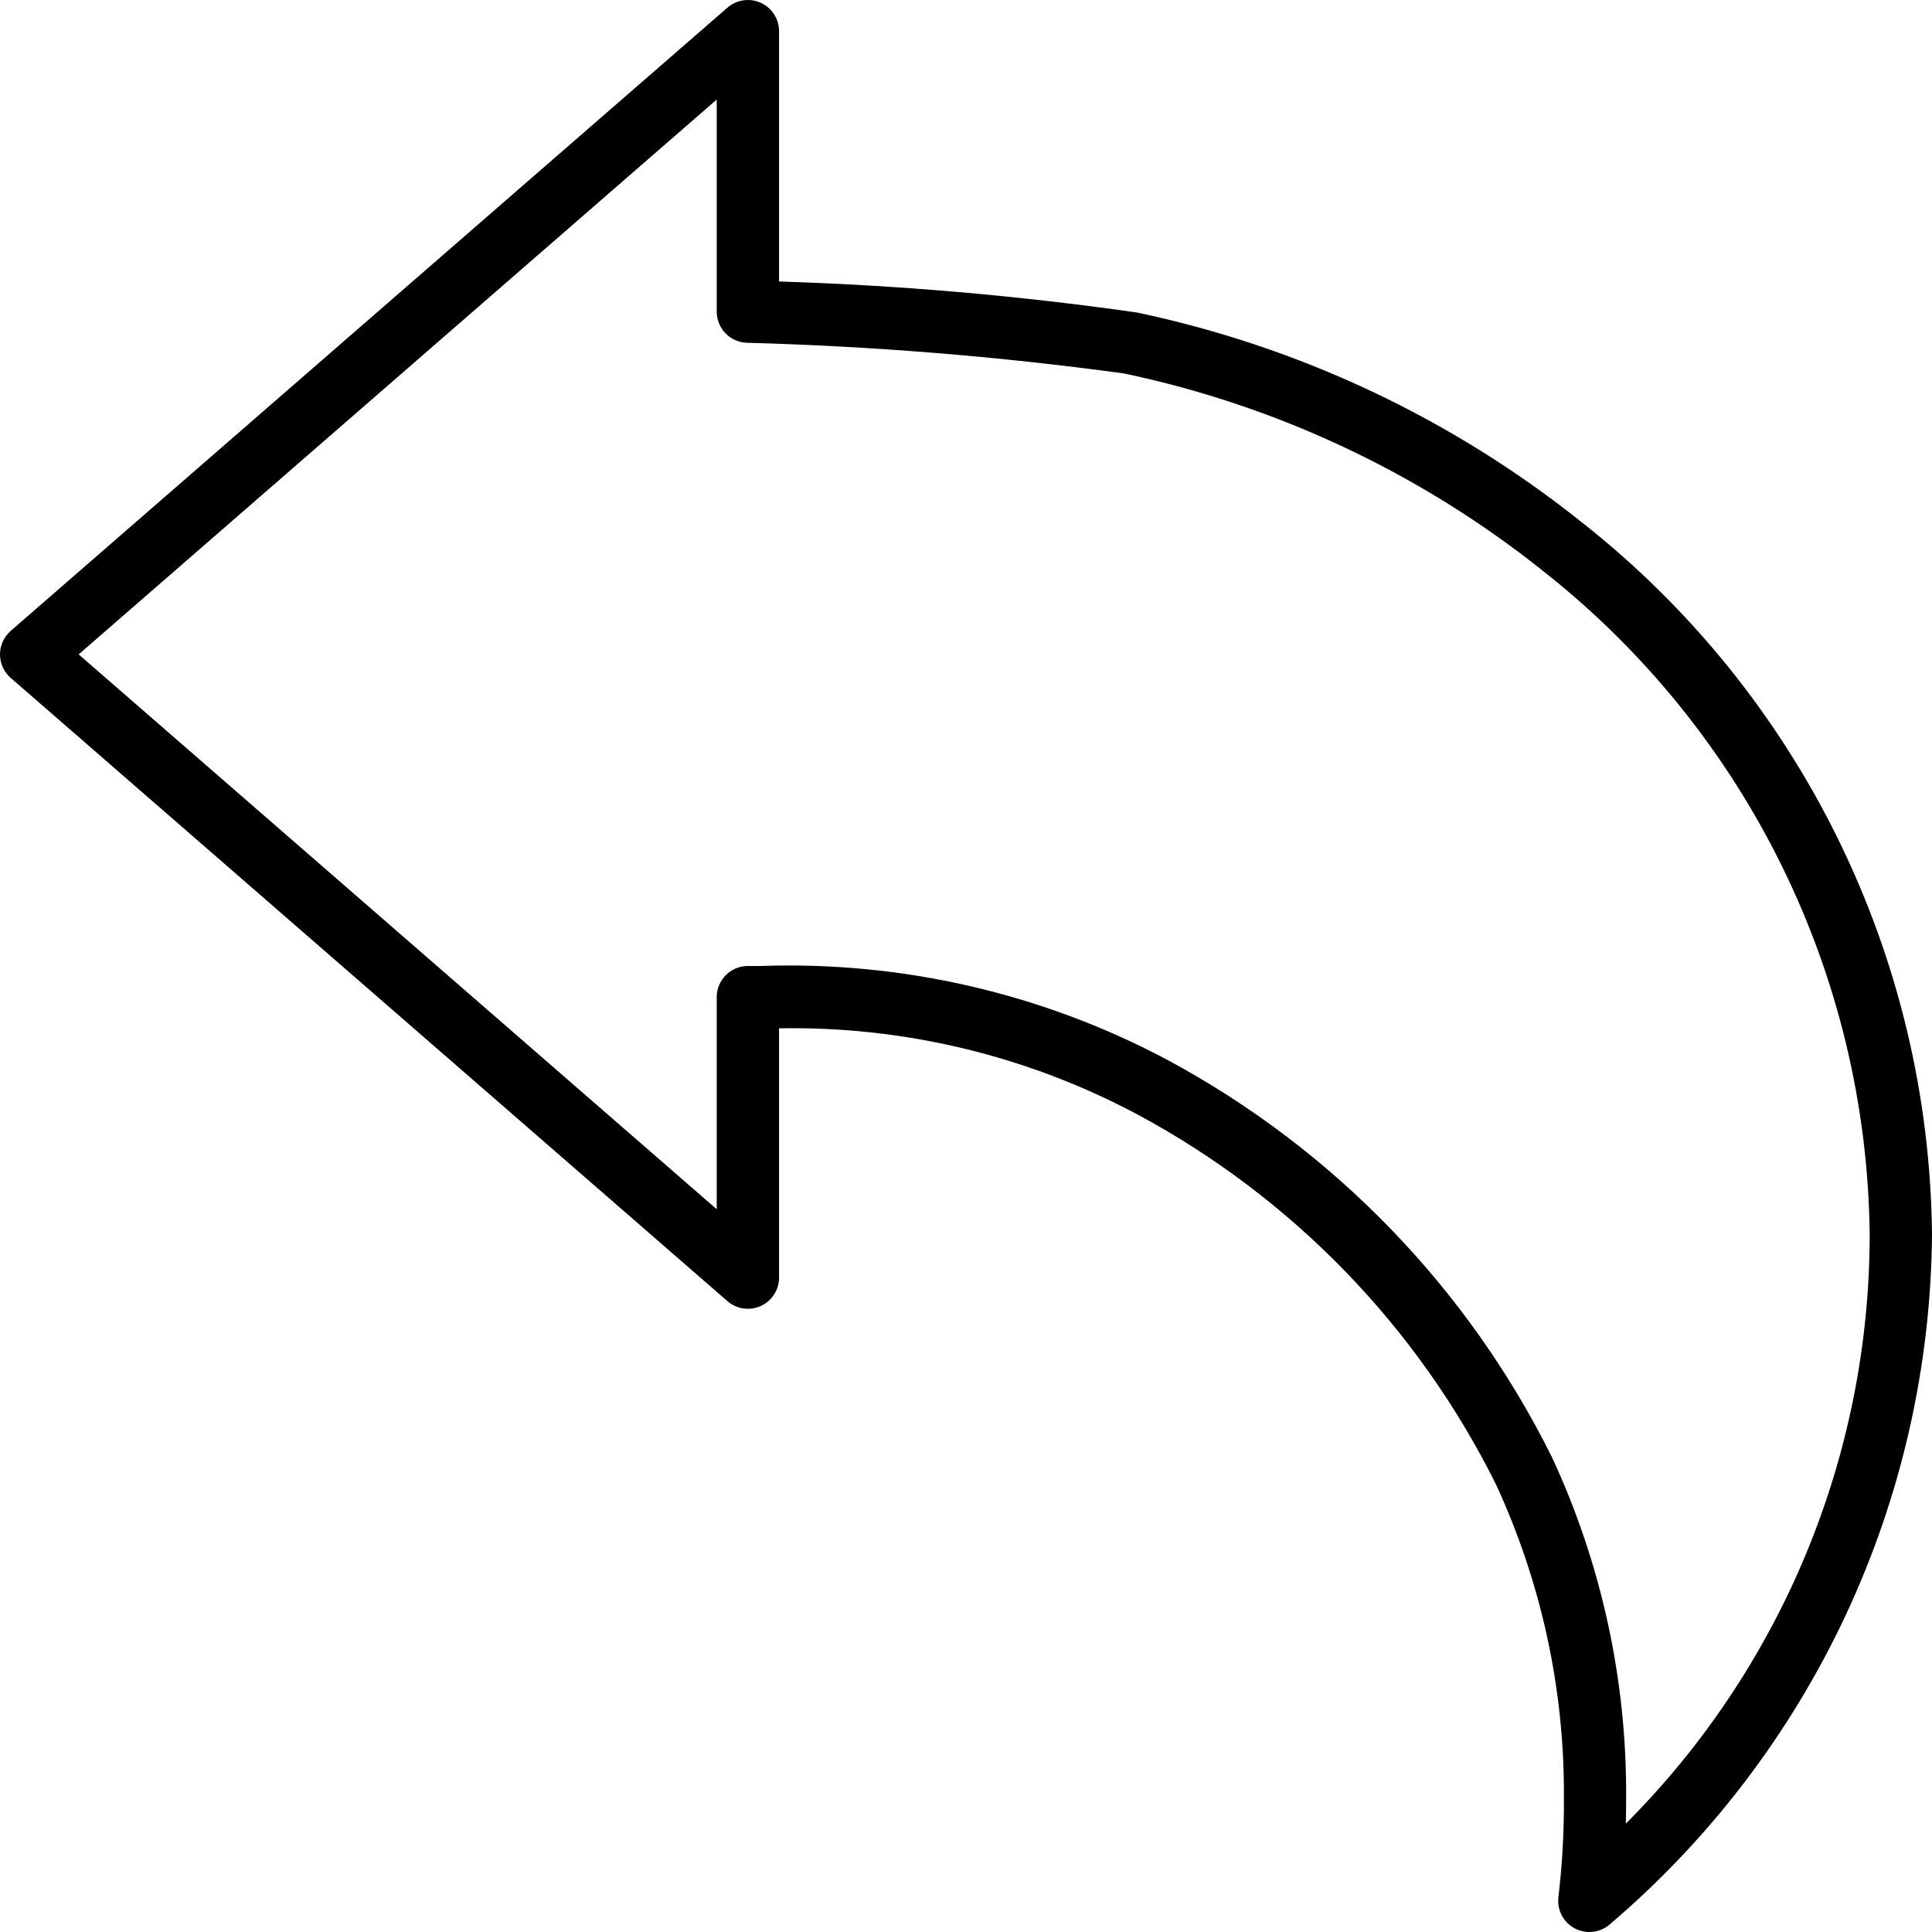
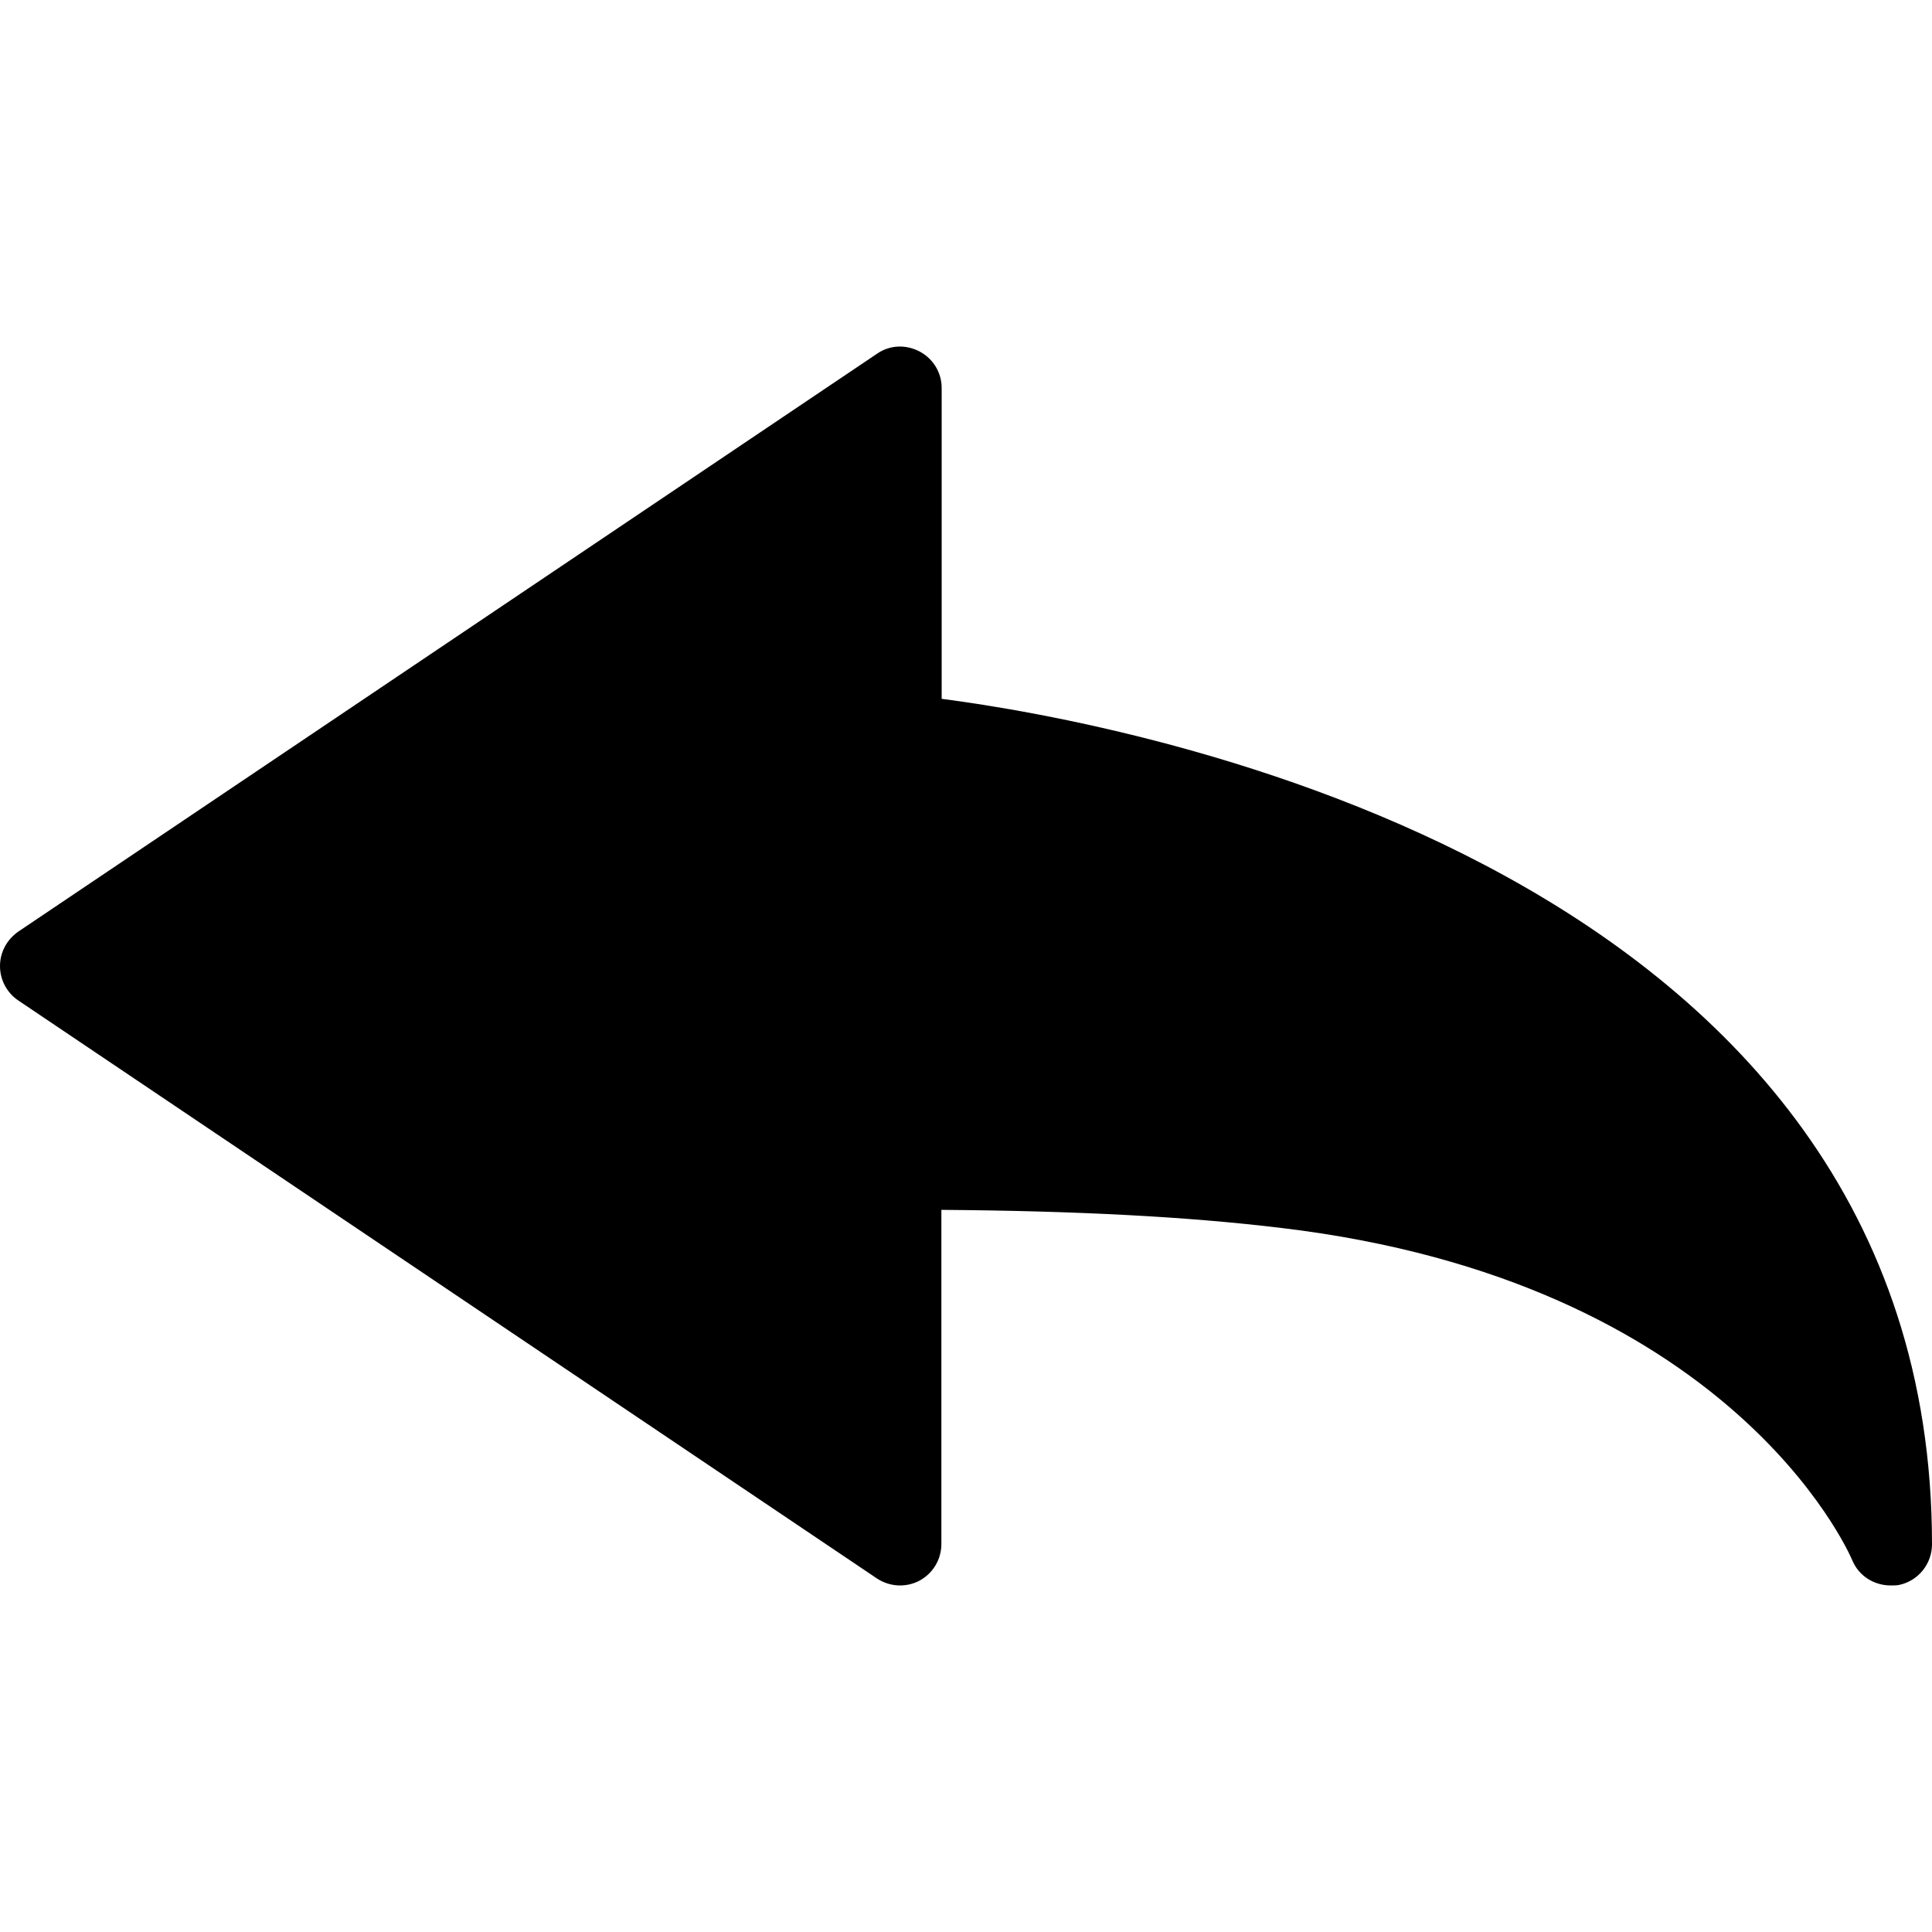
- <svg xmlns="http://www.w3.org/2000/svg" height="496pt" viewBox="0 0 496 496.003" width="496pt">
-   <path d="m406.027 134.035c-33.344-26.613-72.457-45.043-114.207-53.816-30.438-4.34-61.09-6.996-91.816-7.953v-64.266c0-3.133-1.828-5.98-4.68-7.277-2.855-1.301-6.203-.816-8.57 1.238l-184 160c-1.746 1.52-2.754 3.723-2.754 6.039 0 2.32 1.008 4.523 2.754 6.043l184 160c2.367 2.055 5.715 2.539 8.57 1.238 2.852-1.297 4.68-4.145 4.68-7.281v-64c32.062-.582 63.746 7.031 92.039 22.129 39.727 21.344 71.855 54.484 91.961 94.848 11.73 25.309 17.707 52.906 17.496 80.801.055 8.434-.414 16.859-1.41 25.234-.41 3.285 1.246 6.484 4.172 8.047 2.922 1.562 6.5 1.16 9.008-1.008 51.945-44.195 82.133-108.77 82.734-176.969-.664-71.508-33.766-138.844-89.977-183.047zm11.375 334.145c.051-2.082.074-4.215.074-6.402.211-30.246-6.277-60.164-19.008-87.598-21.535-43.379-55.988-79.016-98.617-102-32.148-17.129-68.246-25.469-104.648-24.18h-3.312c-4.375.062-7.887 3.629-7.887 8v54.449l-163.809-142.449 163.809-142.445v54.445c0 4.348 3.465 7.898 7.809 8 32.332.883 64.598 3.504 96.648 7.859 39.305 8.25 76.133 25.582 107.543 50.613 52.422 41.191 83.32 103.945 84 170.609-.059 56.664-22.566 110.996-62.602 151.098zm0 0" />
+ <svg xmlns="http://www.w3.org/2000/svg" height="20pt" width="20pt" version="1.1" id="Capa_1" x="0px" y="0px" viewBox="0 0 26.676 26.676" style="enable-background:new 0 0 26.676 26.676;" xml:space="preserve">
+   <g>
+     <path d="M26.105,21.891c-0.229,0-0.439-0.131-0.529-0.346l0,0c-0.066-0.156-1.716-3.857-7.885-4.59   c-1.285-0.156-2.824-0.236-4.693-0.25v4.613c0,0.213-0.115,0.406-0.304,0.508c-0.188,0.098-0.413,0.084-0.588-0.033L0.254,13.815   C0.094,13.708,0,13.528,0,13.339c0-0.191,0.094-0.365,0.254-0.477l11.857-7.979c0.175-0.121,0.398-0.129,0.588-0.029   c0.19,0.102,0.303,0.295,0.303,0.502v4.293c2.578,0.336,13.674,2.33,13.674,11.674c0,0.271-0.191,0.508-0.459,0.562   C26.18,21.891,26.141,21.891,26.105,21.891z" />
+     <g>
+ 	</g>
+     <g>
+ 	</g>
+     <g>
+ 	</g>
+     <g>
+ 	</g>
+     <g>
+ 	</g>
+     <g>
+ 	</g>
+     <g>
+ 	</g>
+     <g>
+ 	</g>
+     <g>
+ 	</g>
+     <g>
+ 	</g>
+     <g>
+ 	</g>
+     <g>
+ 	</g>
+     <g>
+ 	</g>
+     <g>
+ 	</g>
+     <g>
+ 	</g>
+   </g>
+   <g>
+ </g>
+   <g>
+ </g>
+   <g>
+ </g>
+   <g>
+ </g>
+   <g>
+ </g>
+   <g>
+ </g>
+   <g>
+ </g>
+   <g>
+ </g>
+   <g>
+ </g>
+   <g>
+ </g>
+   <g>
+ </g>
+   <g>
+ </g>
+   <g>
+ </g>
+   <g>
+ </g>
+   <g>
+ </g>
</svg>
